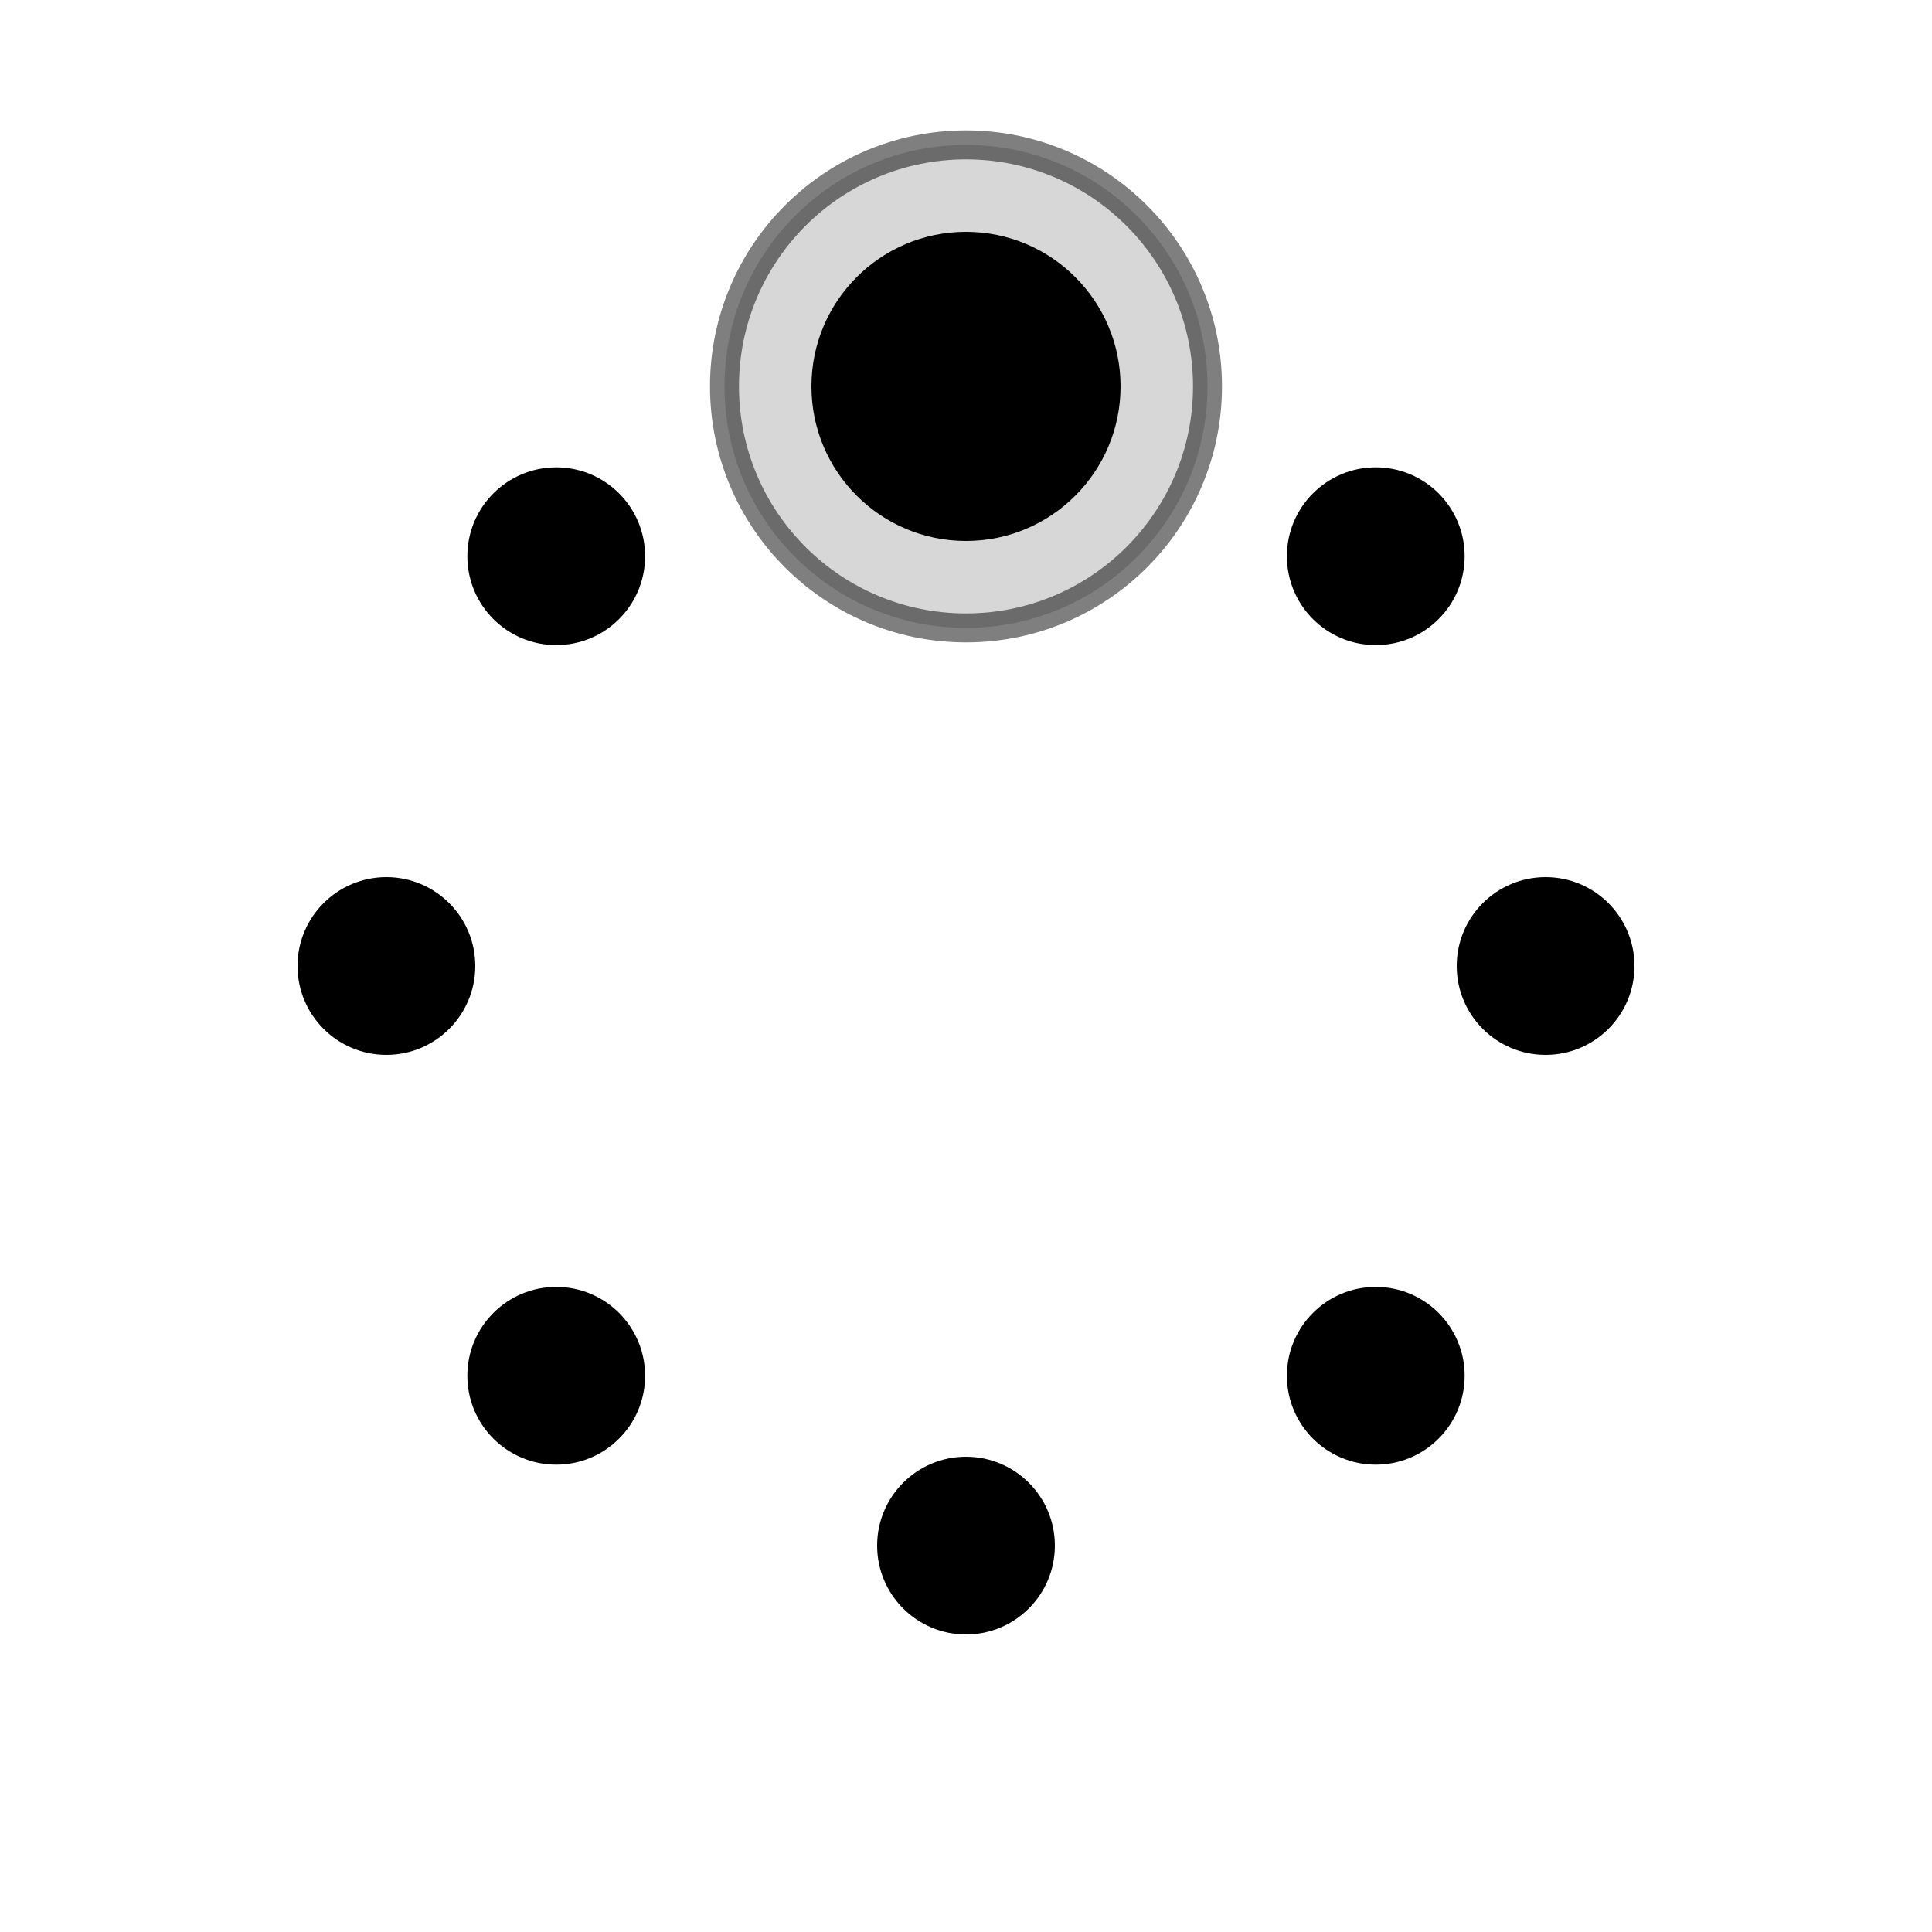
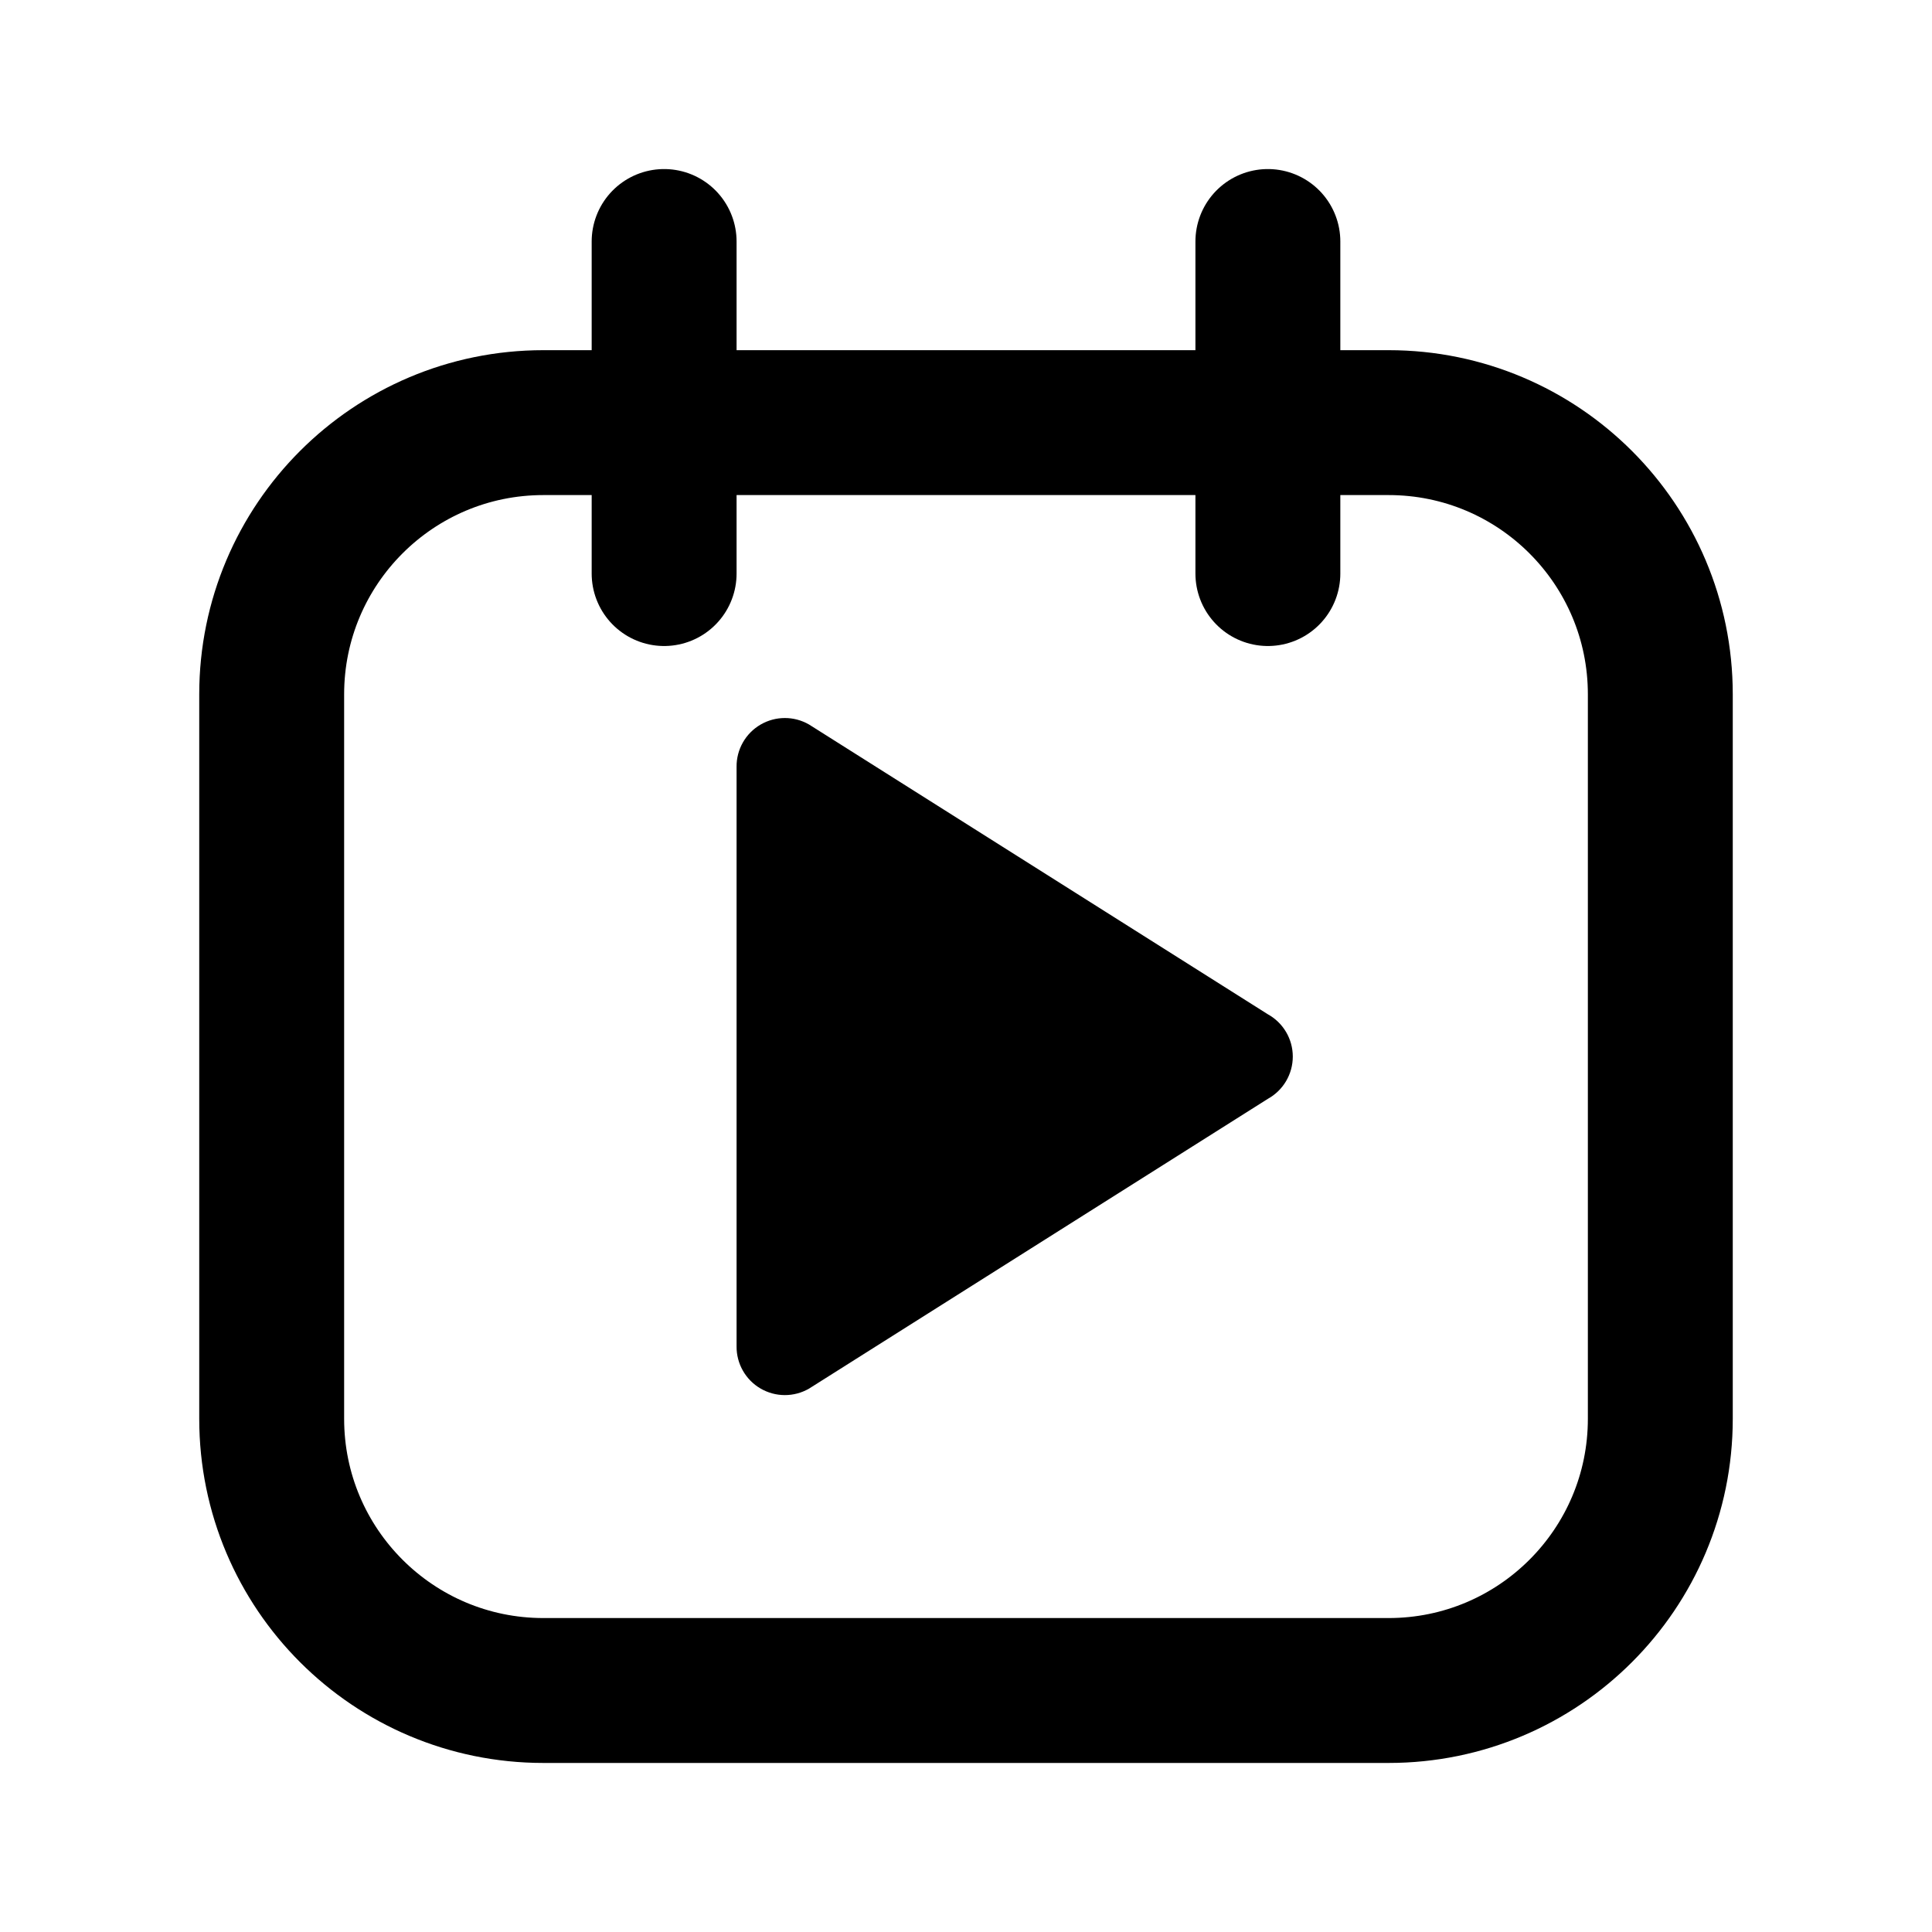
- <svg xmlns="http://www.w3.org/2000/svg" viewBox="0 0 100 100" role="img" aria-label="Movie Night">
-   <circle cx="50" cy="20" r="12.5" fill="currentColor" opacity="0.16" />
-   <g fill="currentColor">
-     <circle cx="71.21" cy="28.79" r="4.6" />
-     <circle cx="80" cy="50" r="4.6" />
-     <circle cx="71.21" cy="71.21" r="4.6" />
-     <circle cx="50" cy="80" r="4.6" />
-     <circle cx="28.79" cy="71.21" r="4.6" />
-     <circle cx="20" cy="50" r="4.6" />
-     <circle cx="28.79" cy="28.79" r="4.6" />
-     <circle cx="50" cy="20" r="8" />
-   </g>
-   <circle cx="50" cy="20" r="12.5" fill="none" stroke="currentColor" stroke-width="1.5" opacity="0.5" />
+ <svg xmlns="http://www.w3.org/2000/svg" viewBox="0 0 32 32" width="32" height="32">
+   <rect x="4.5" y="7" width="23" height="21" rx="4.5" fill="none" stroke="currentColor" stroke-width="2.4" />
+   <path d="M11 4v5.5M21 4v5.5" stroke="currentColor" stroke-width="2.4" stroke-linecap="round" />
+   <path d="M12.2 12.7v9.6a.8.8 0 0 0 1.2.7l7.6-4.8a.8.8 0 0 0 0-1.4l-7.6-4.8a.8.8 0 0 0-1.2.7Z" fill="currentColor" />
</svg>
